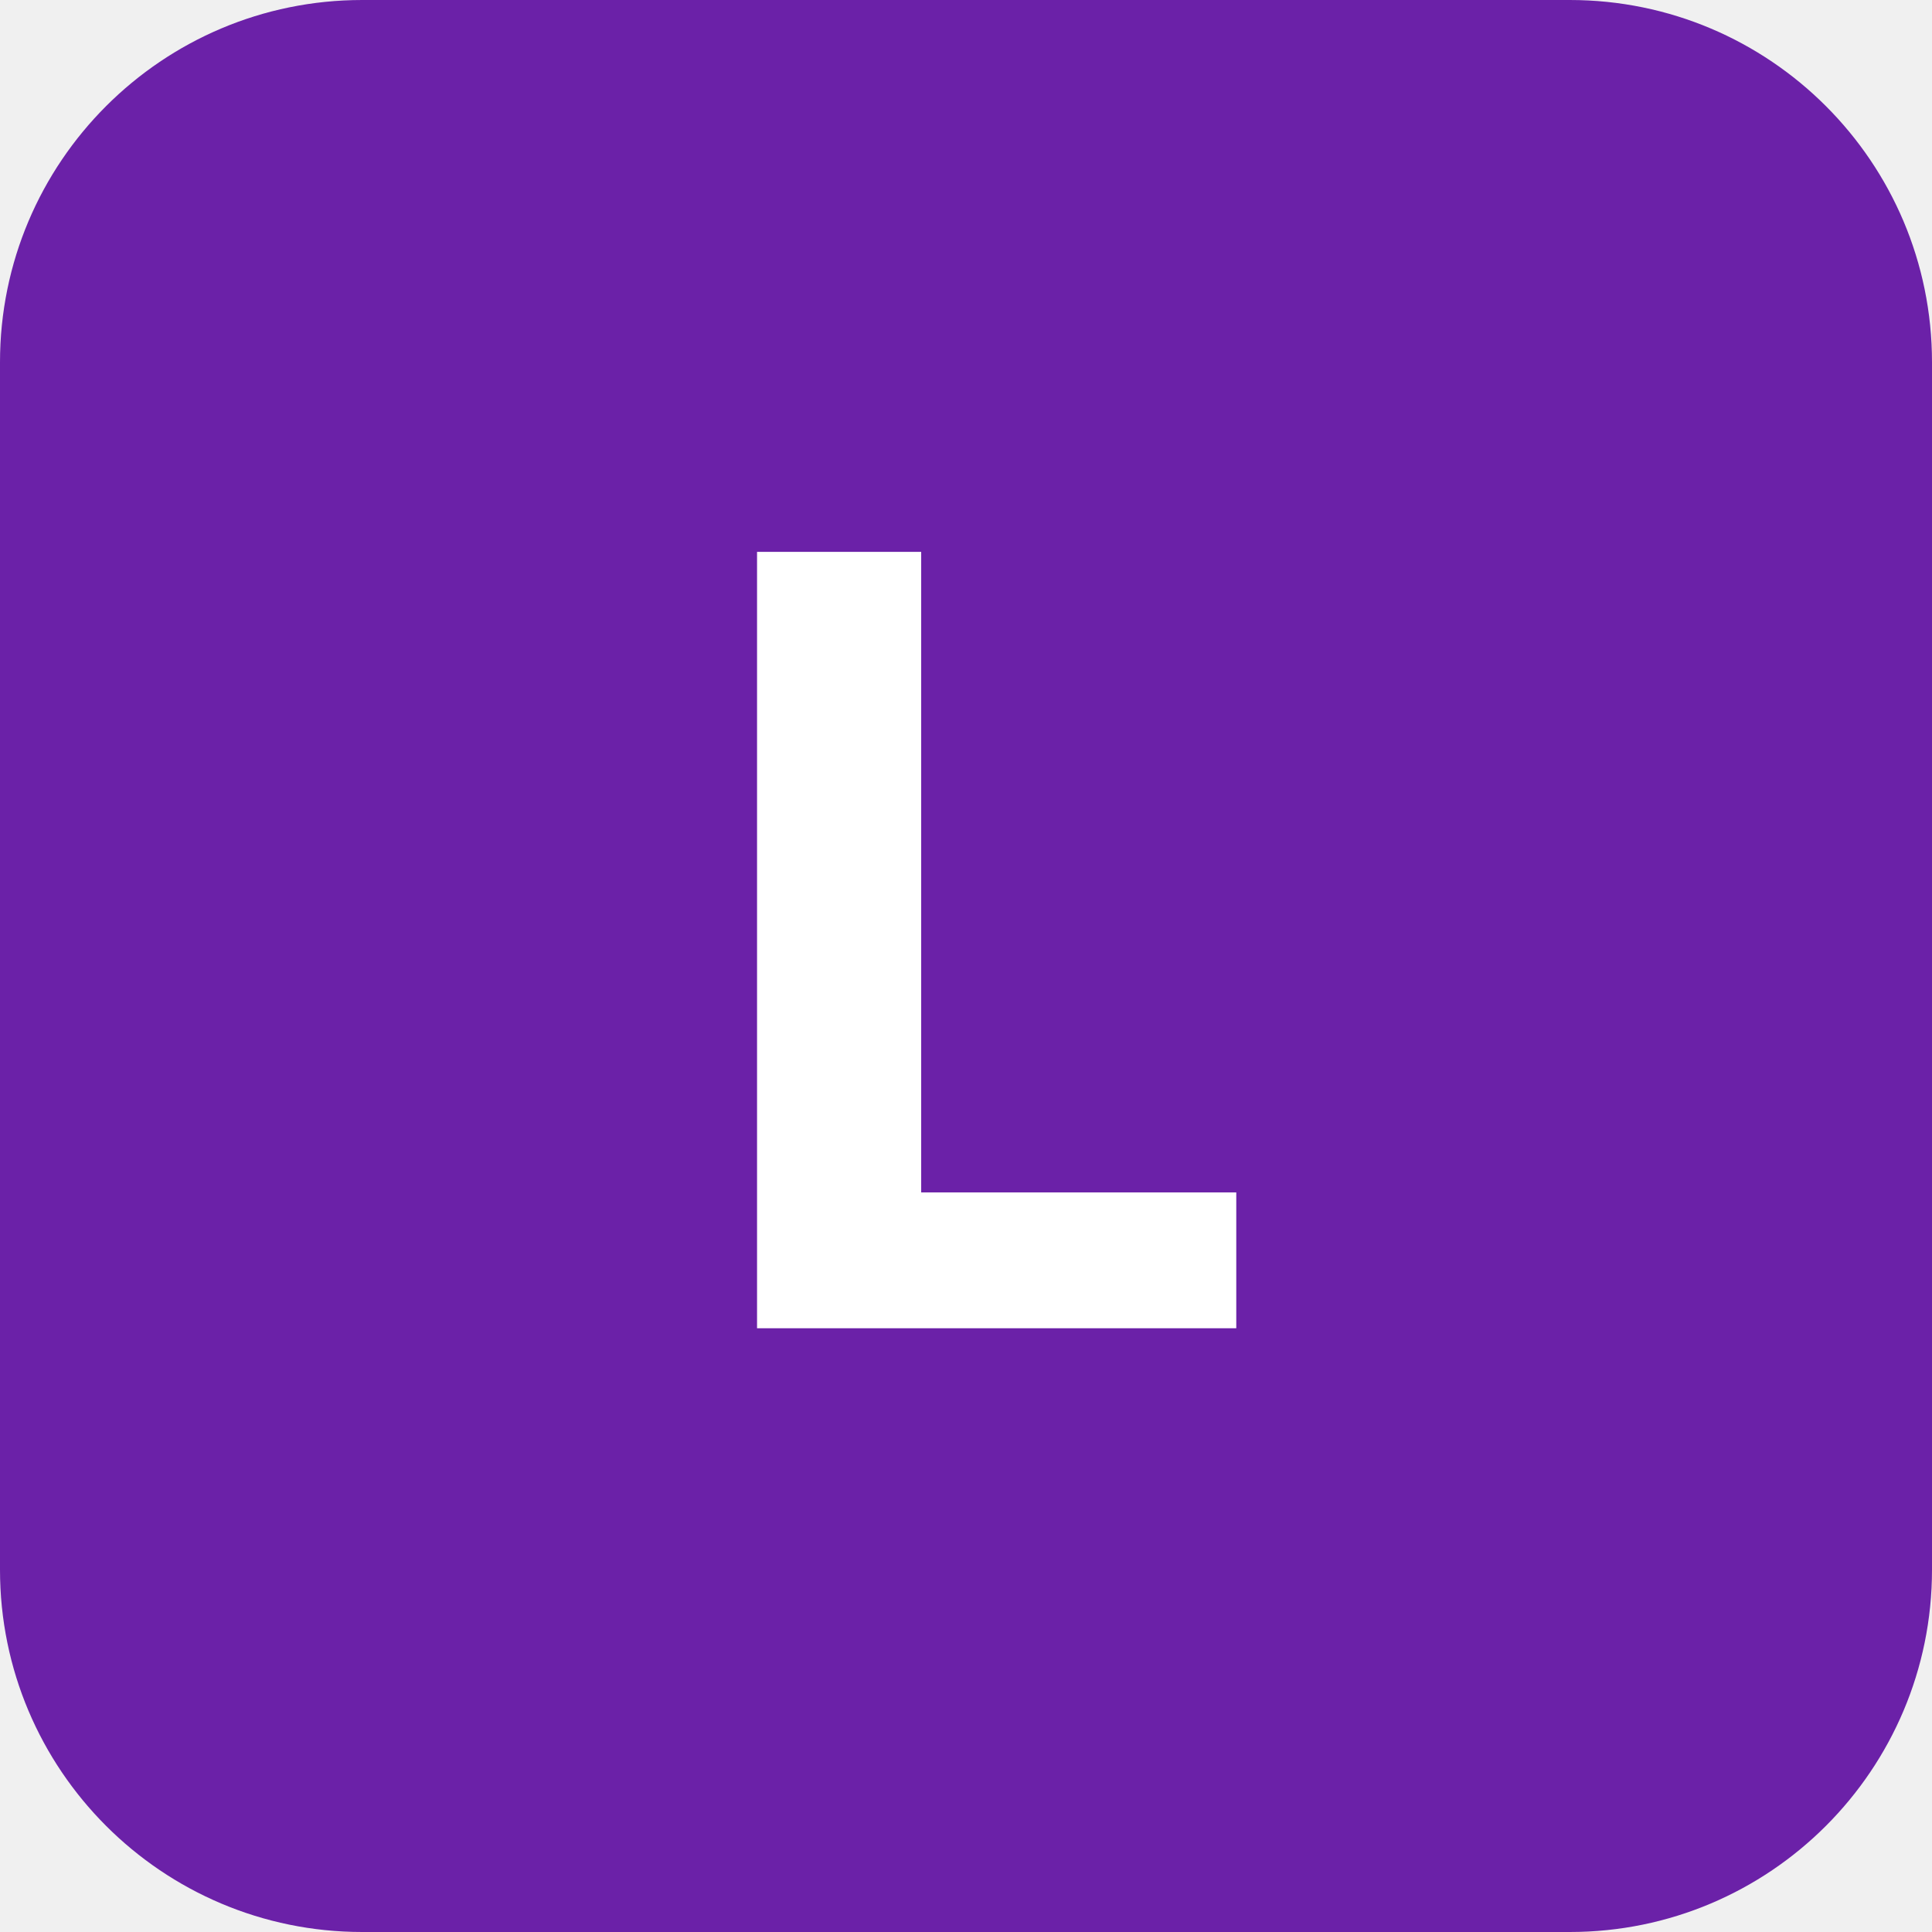
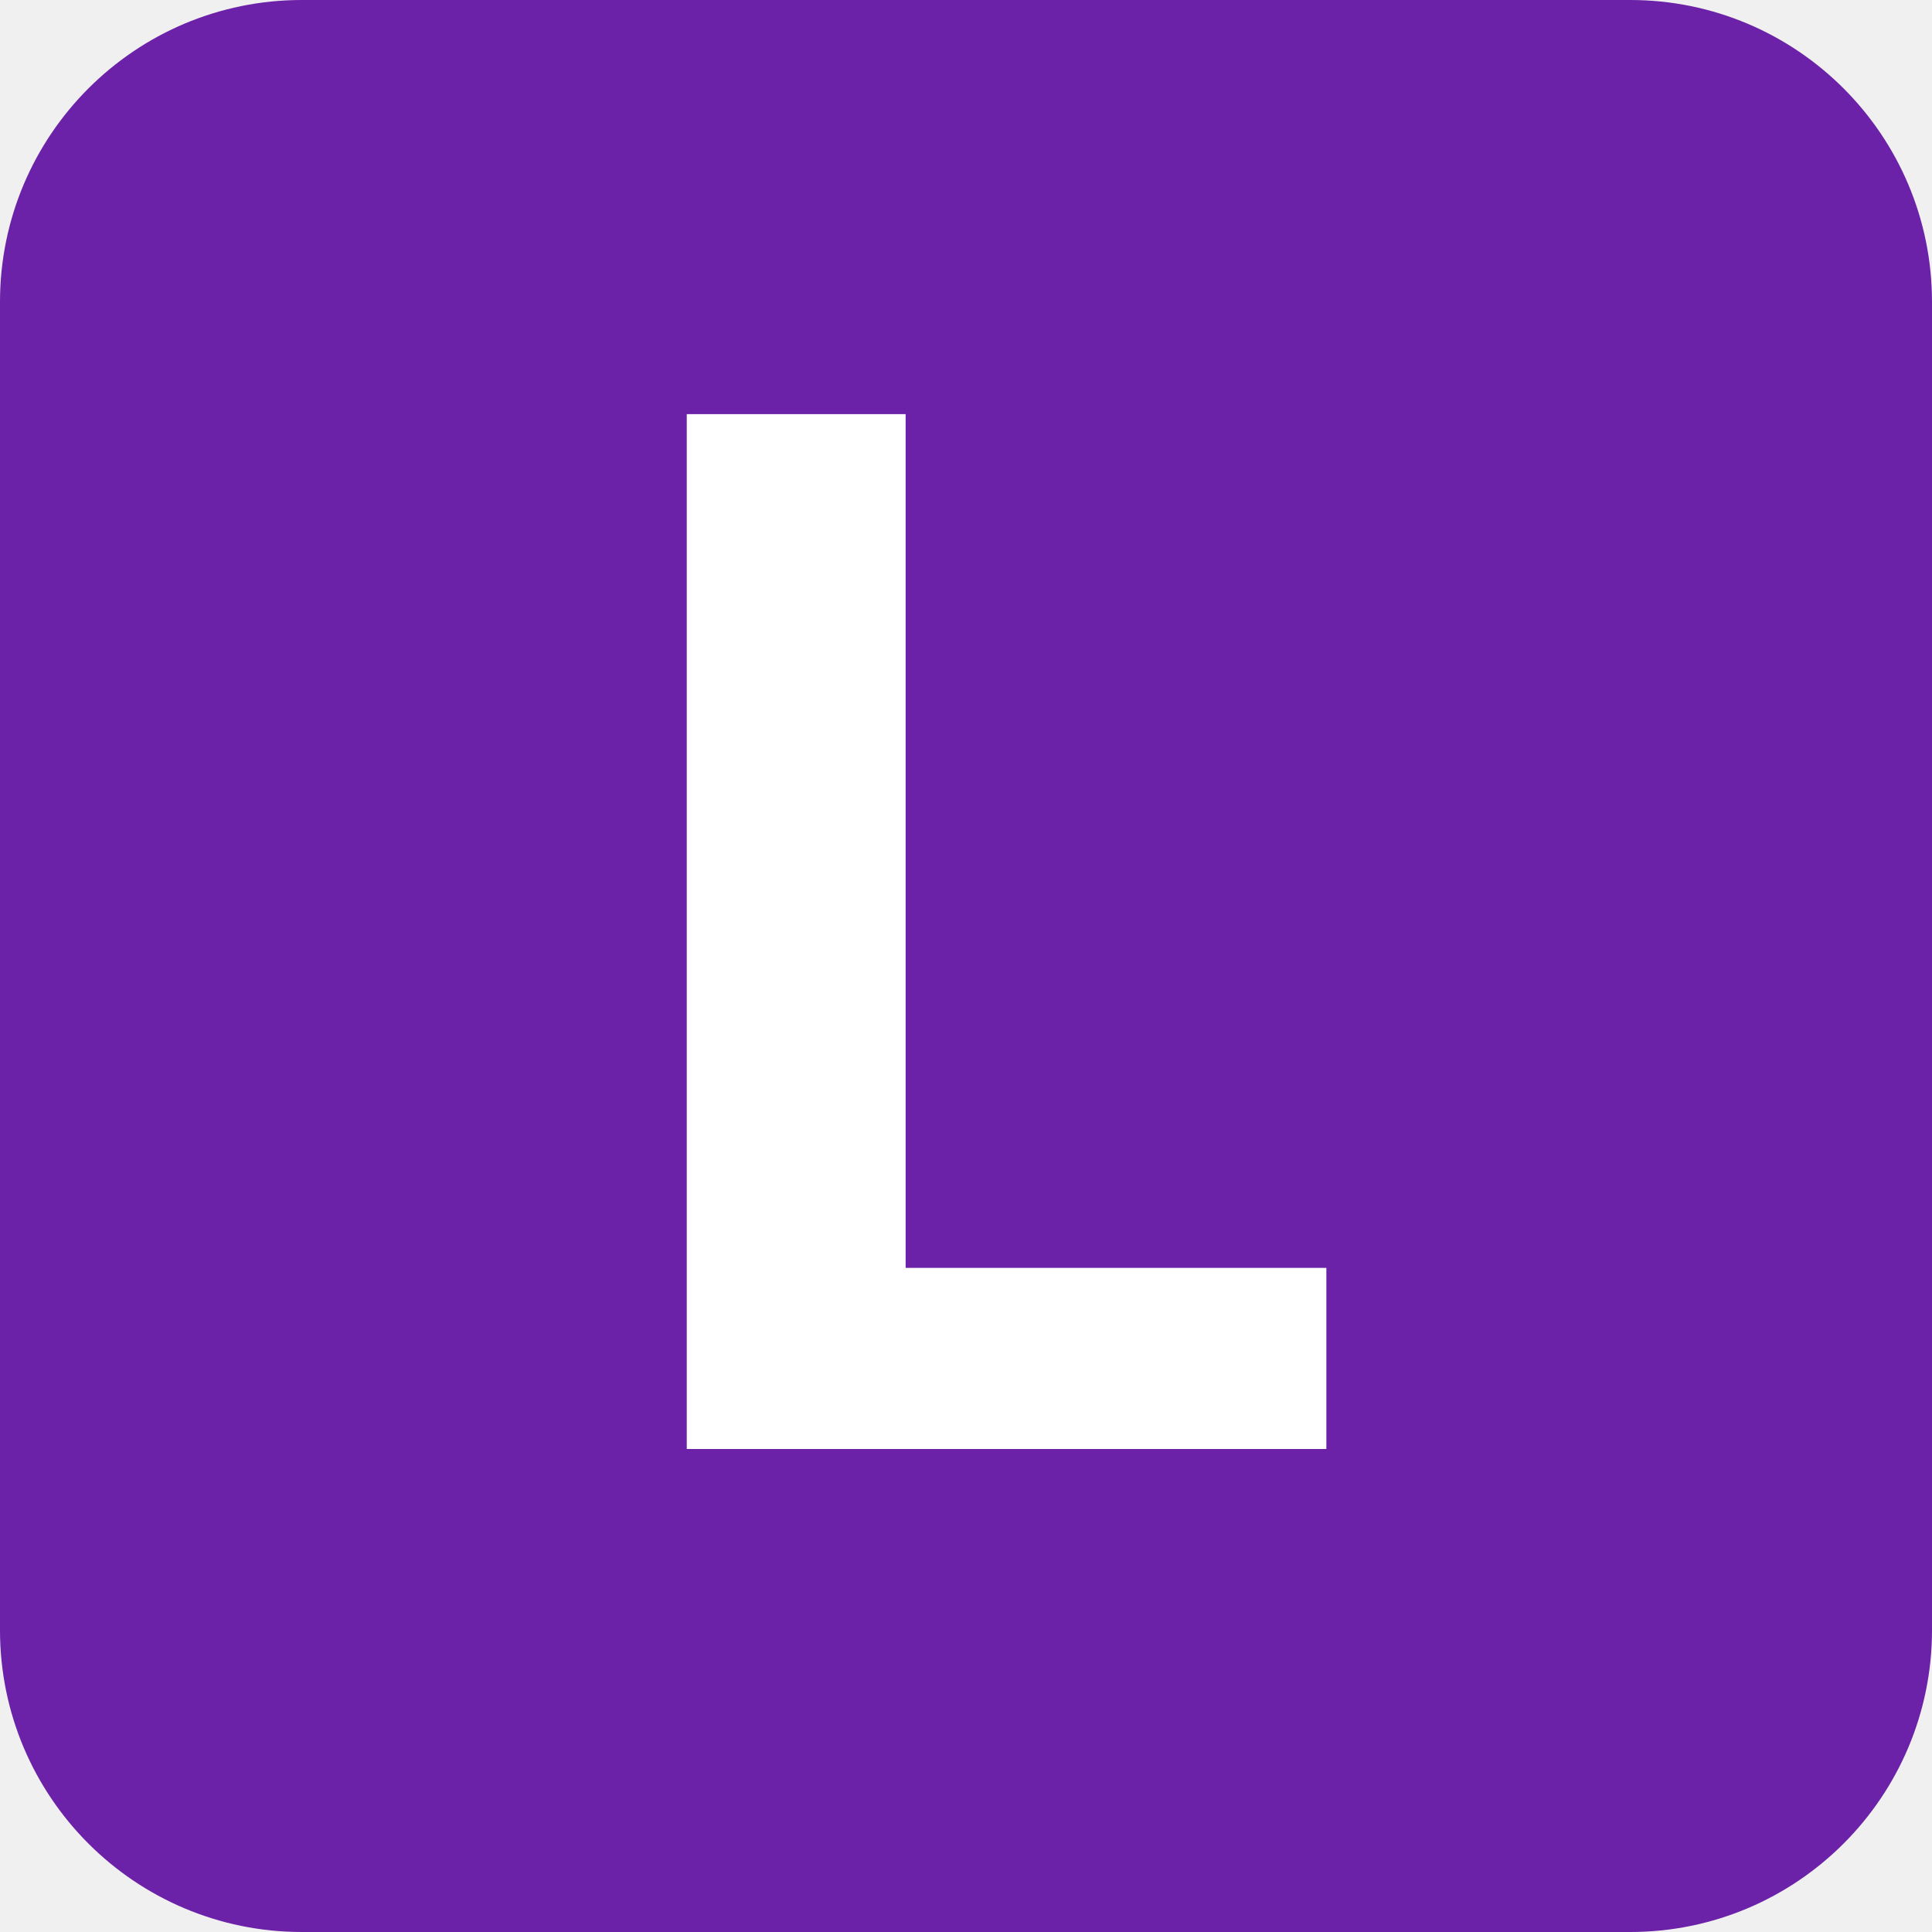
<svg xmlns="http://www.w3.org/2000/svg" viewBox="0 0 32 32">
-   <rect width="32" height="32" rx="6" fill="#6b21a8" />
-   <text x="16" y="22" font-family="system-ui, sans-serif" font-size="18" font-weight="700" fill="white" text-anchor="middle">L</text>
+   <rect width="32" height="32" rx="5" fill="#6b21a8" />
+   <text x="16" y="24" font-family="system-ui, sans-serif" font-size="24" font-weight="800" fill="white" text-anchor="middle">L</text>
</svg>
